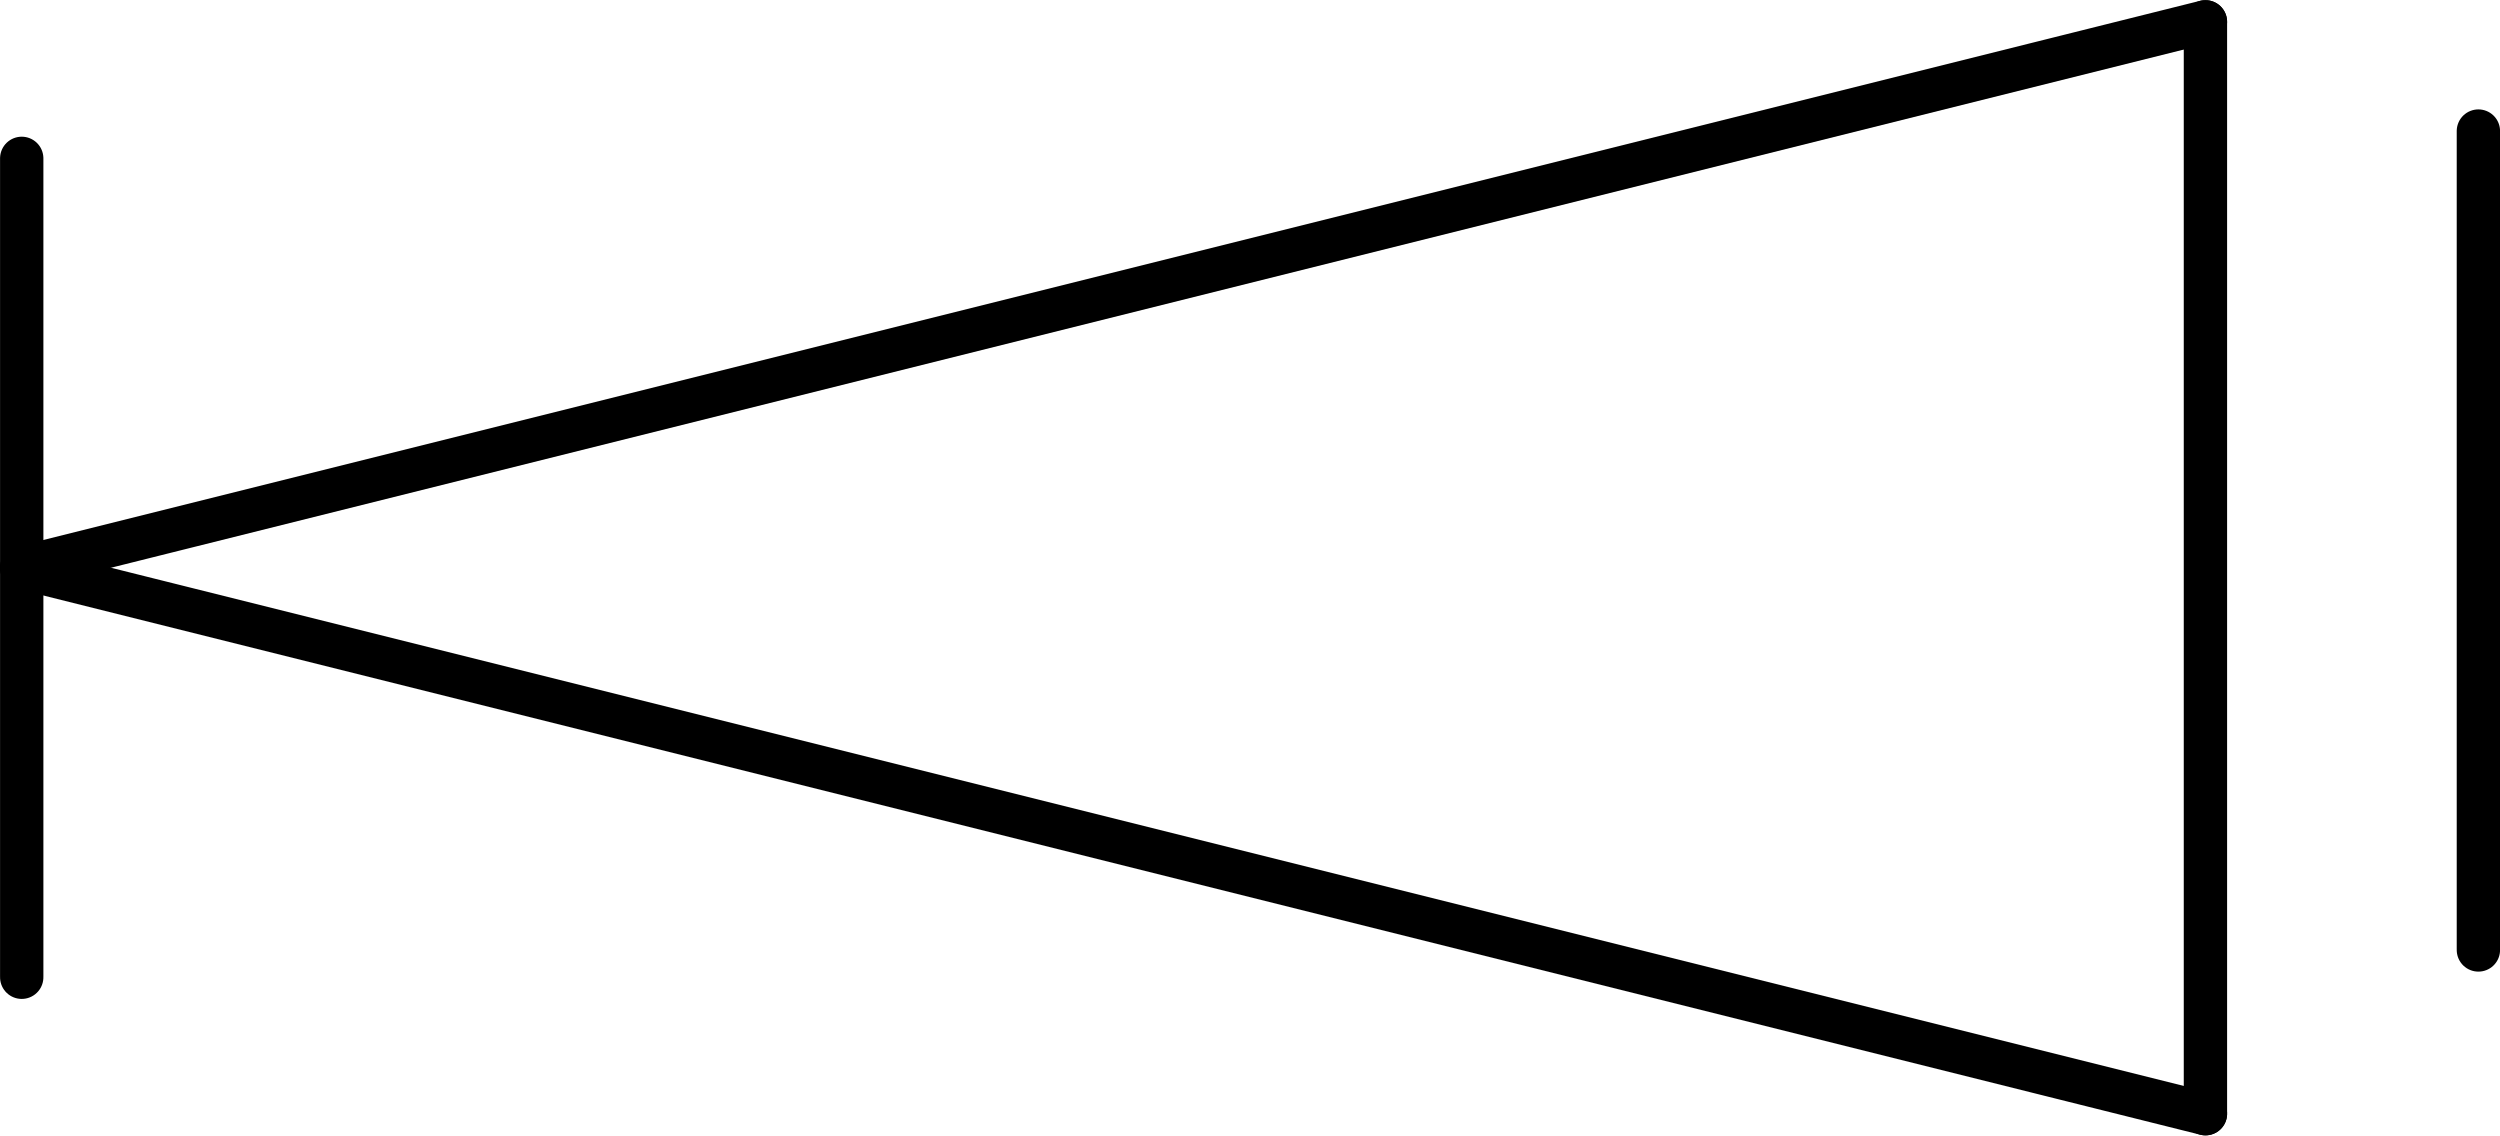
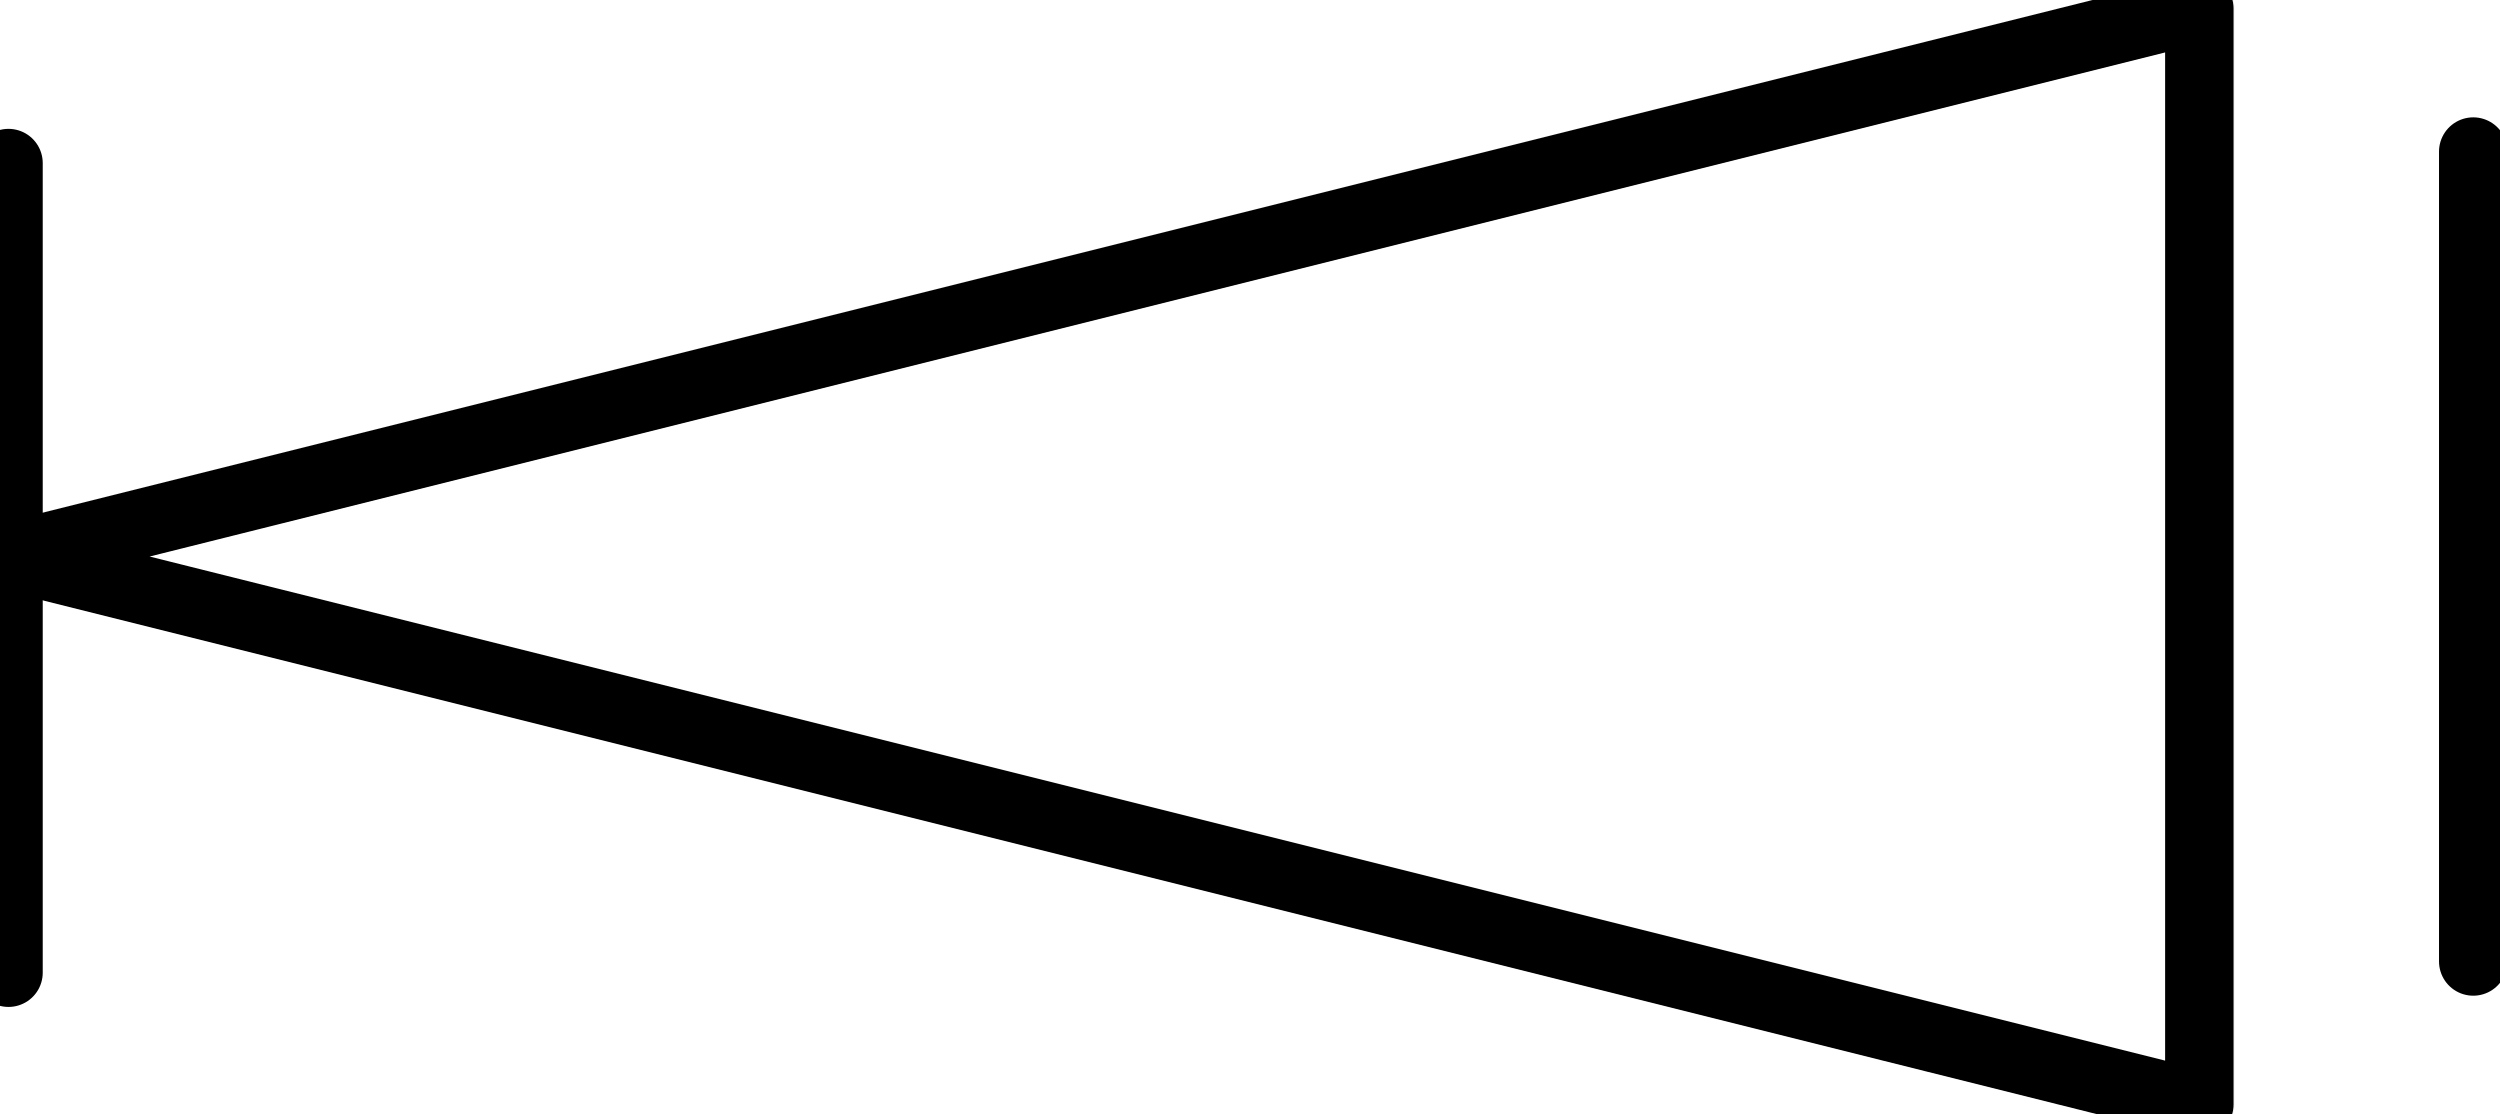
- <svg xmlns="http://www.w3.org/2000/svg" xmlns:ns1="http://schemas.microsoft.com/visio/2003/SVGExtensions/" width="1.803in" height="0.819in" viewBox="0 0 129.809 58.943" xml:space="preserve" color-interpolation-filters="sRGB" class="st2">
-   <ns1:documentProperties ns1:langID="2057" ns1:metric="true" ns1:viewMarkup="false" />
-   <style type="text/css">
- 	
- 		.st1 {stroke:#000000;stroke-linecap:round;stroke-linejoin:round;stroke-width:2.25}
- 		.st2 {fill:none;fill-rule:evenodd;font-size:12px;overflow:visible;stroke-linecap:square;stroke-miterlimit:3}
- 	
- 	</style>
-   <g ns1:mID="0" ns1:index="1" ns1:groupContext="foregroundPage">
-     <ns1:pageProperties ns1:drawingScale="0.0393701" ns1:pageScale="0.0393701" ns1:drawingUnits="24" ns1:shadowOffsetX="8.50394" ns1:shadowOffsetY="-8.50394" />
-     <ns1:layer ns1:name="Symbol" ns1:index="0" />
-     <g id="group1529-1" transform="translate(1.125,-1.125)" ns1:mID="1529" ns1:groupContext="group" ns1:layerMember="0">
-       <g id="shape1524-2" ns1:mID="1524" ns1:groupContext="shape" ns1:layerMember="0" transform="translate(14.2958,-26.5866) rotate(14.0362)">
-         <ns1:userDefs>
-           <ns1:ud ns1:nameU="SOLSH" ns1:prompt="" ns1:val="VT4({13D0FF3B-CF5B-4a46-98AB-14030248EAEF})" />
-           <ns1:ud ns1:nameU="DWGEntityType" ns1:prompt="" ns1:val="VT4(LINE)" />
-           <ns1:ud ns1:nameU="DWGOriginalColor" ns1:prompt="This shapes Original DWG color." ns1:val="VT4(3)" />
-           <ns1:ud ns1:nameU="DWGOriginalLayer" ns1:prompt="This shapes Original DWG layer." ns1:val="VT4(26-SYM-035-SP)" />
-         </ns1:userDefs>
-         <path d="M0 58.94 L116.88 58.94" class="st1" />
-       </g>
-       <g id="shape1525-5" ns1:mID="1525" ns1:groupContext="shape" ns1:layerMember="0" transform="translate(172.329,2.25) rotate(90)">
-         <ns1:userDefs>
-           <ns1:ud ns1:nameU="SOLSH" ns1:prompt="" ns1:val="VT4({13D0FF3B-CF5B-4a46-98AB-14030248EAEF})" />
-           <ns1:ud ns1:nameU="DWGEntityType" ns1:prompt="" ns1:val="VT4(LINE)" />
-           <ns1:ud ns1:nameU="DWGOriginalColor" ns1:prompt="This shapes Original DWG color." ns1:val="VT4(3)" />
-           <ns1:ud ns1:nameU="DWGOriginalLayer" ns1:prompt="This shapes Original DWG layer." ns1:val="VT4(26-SYM-035-SP)" />
-         </ns1:userDefs>
-         <path d="M0 58.94 L56.69 58.94" class="st1" />
-       </g>
-       <g id="shape1526-8" ns1:mID="1526" ns1:groupContext="shape" ns1:layerMember="0" transform="translate(-14.2958,-26.5866) rotate(-14.0362)">
-         <ns1:userDefs>
-           <ns1:ud ns1:nameU="SOLSH" ns1:prompt="" ns1:val="VT4({13D0FF3B-CF5B-4a46-98AB-14030248EAEF})" />
-           <ns1:ud ns1:nameU="DWGEntityType" ns1:prompt="" ns1:val="VT4(LINE)" />
-           <ns1:ud ns1:nameU="DWGOriginalColor" ns1:prompt="This shapes Original DWG color." ns1:val="VT4(3)" />
-           <ns1:ud ns1:nameU="DWGOriginalLayer" ns1:prompt="This shapes Original DWG layer." ns1:val="VT4(26-SYM-035-SP)" />
-         </ns1:userDefs>
-         <path d="M0 58.94 L116.88 58.94" class="st1" />
-       </g>
-       <g id="shape1527-11" ns1:mID="1527" ns1:groupContext="shape" ns1:layerMember="0" transform="translate(58.9429,9.33662) rotate(90)">
-         <ns1:userDefs>
-           <ns1:ud ns1:nameU="SOLSH" ns1:prompt="" ns1:val="VT4({13D0FF3B-CF5B-4a46-98AB-14030248EAEF})" />
-           <ns1:ud ns1:nameU="DWGEntityType" ns1:prompt="" ns1:val="VT4(LINE)" />
-           <ns1:ud ns1:nameU="DWGOriginalColor" ns1:prompt="This shapes Original DWG color." ns1:val="VT4(3)" />
-           <ns1:ud ns1:nameU="DWGOriginalLayer" ns1:prompt="This shapes Original DWG layer." ns1:val="VT4(26-SYM-035-SP)" />
-         </ns1:userDefs>
-         <path d="M0 58.94 L42.52 58.94" class="st1" />
-       </g>
-       <g id="shape1528-14" ns1:mID="1528" ns1:groupContext="shape" ns1:layerMember="0" transform="translate(186.502,7.9193) rotate(90)">
-         <ns1:userDefs>
-           <ns1:ud ns1:nameU="SOLSH" ns1:prompt="" ns1:val="VT4({13D0FF3B-CF5B-4a46-98AB-14030248EAEF})" />
-           <ns1:ud ns1:nameU="DWGEntityType" ns1:prompt="" ns1:val="VT4(LINE)" />
-           <ns1:ud ns1:nameU="DWGOriginalColor" ns1:prompt="This shapes Original DWG color." ns1:val="VT4(3)" />
-           <ns1:ud ns1:nameU="DWGOriginalLayer" ns1:prompt="This shapes Original DWG layer." ns1:val="VT4(26-SYM-035-SP)" />
-         </ns1:userDefs>
-         <path d="M0 58.94 L42.52 58.94" class="st1" />
-       </g>
+ <svg xmlns="http://www.w3.org/2000/svg" version="1.1" width="38.626mm" height="17.197mm" viewBox="-0.031 -0.031 9.125 4.062">
+   <defs vector-effect="non-scaling-stroke" />
+   <g>
+     <g id="cell-LmwRa5m2ogFTfMC_VaVA-0" layer="Symbol">
+       <path d="M9 3.478L9 0.522" fill="none" stroke="rgb(0, 0, 0)" stroke-miterlimit="10" pointer-events="stroke" stroke-width="0.25" stroke-linecap="round" stroke-linejoin="round" />
+     </g>
+     <g id="cell-8SfY9AcWIXY1wlhgkMa5-29" layer="Symbol">
+       <path d="M8 4L0 2 8 0Z" fill="none" stroke="rgb(0, 0, 0)" stroke-miterlimit="10" pointer-events="all" stroke-width="0.25" stroke-linecap="round" stroke-linejoin="round" />
+     </g>
+     <g id="cell-8SfY9AcWIXY1wlhgkMa5-3" layer="Symbol">
+       <path d="M0 3.519L0 0.564" fill="none" stroke="rgb(0, 0, 0)" stroke-miterlimit="10" pointer-events="stroke" stroke-width="0.25" stroke-linecap="round" stroke-linejoin="round" />
    </g>
  </g>
</svg>
